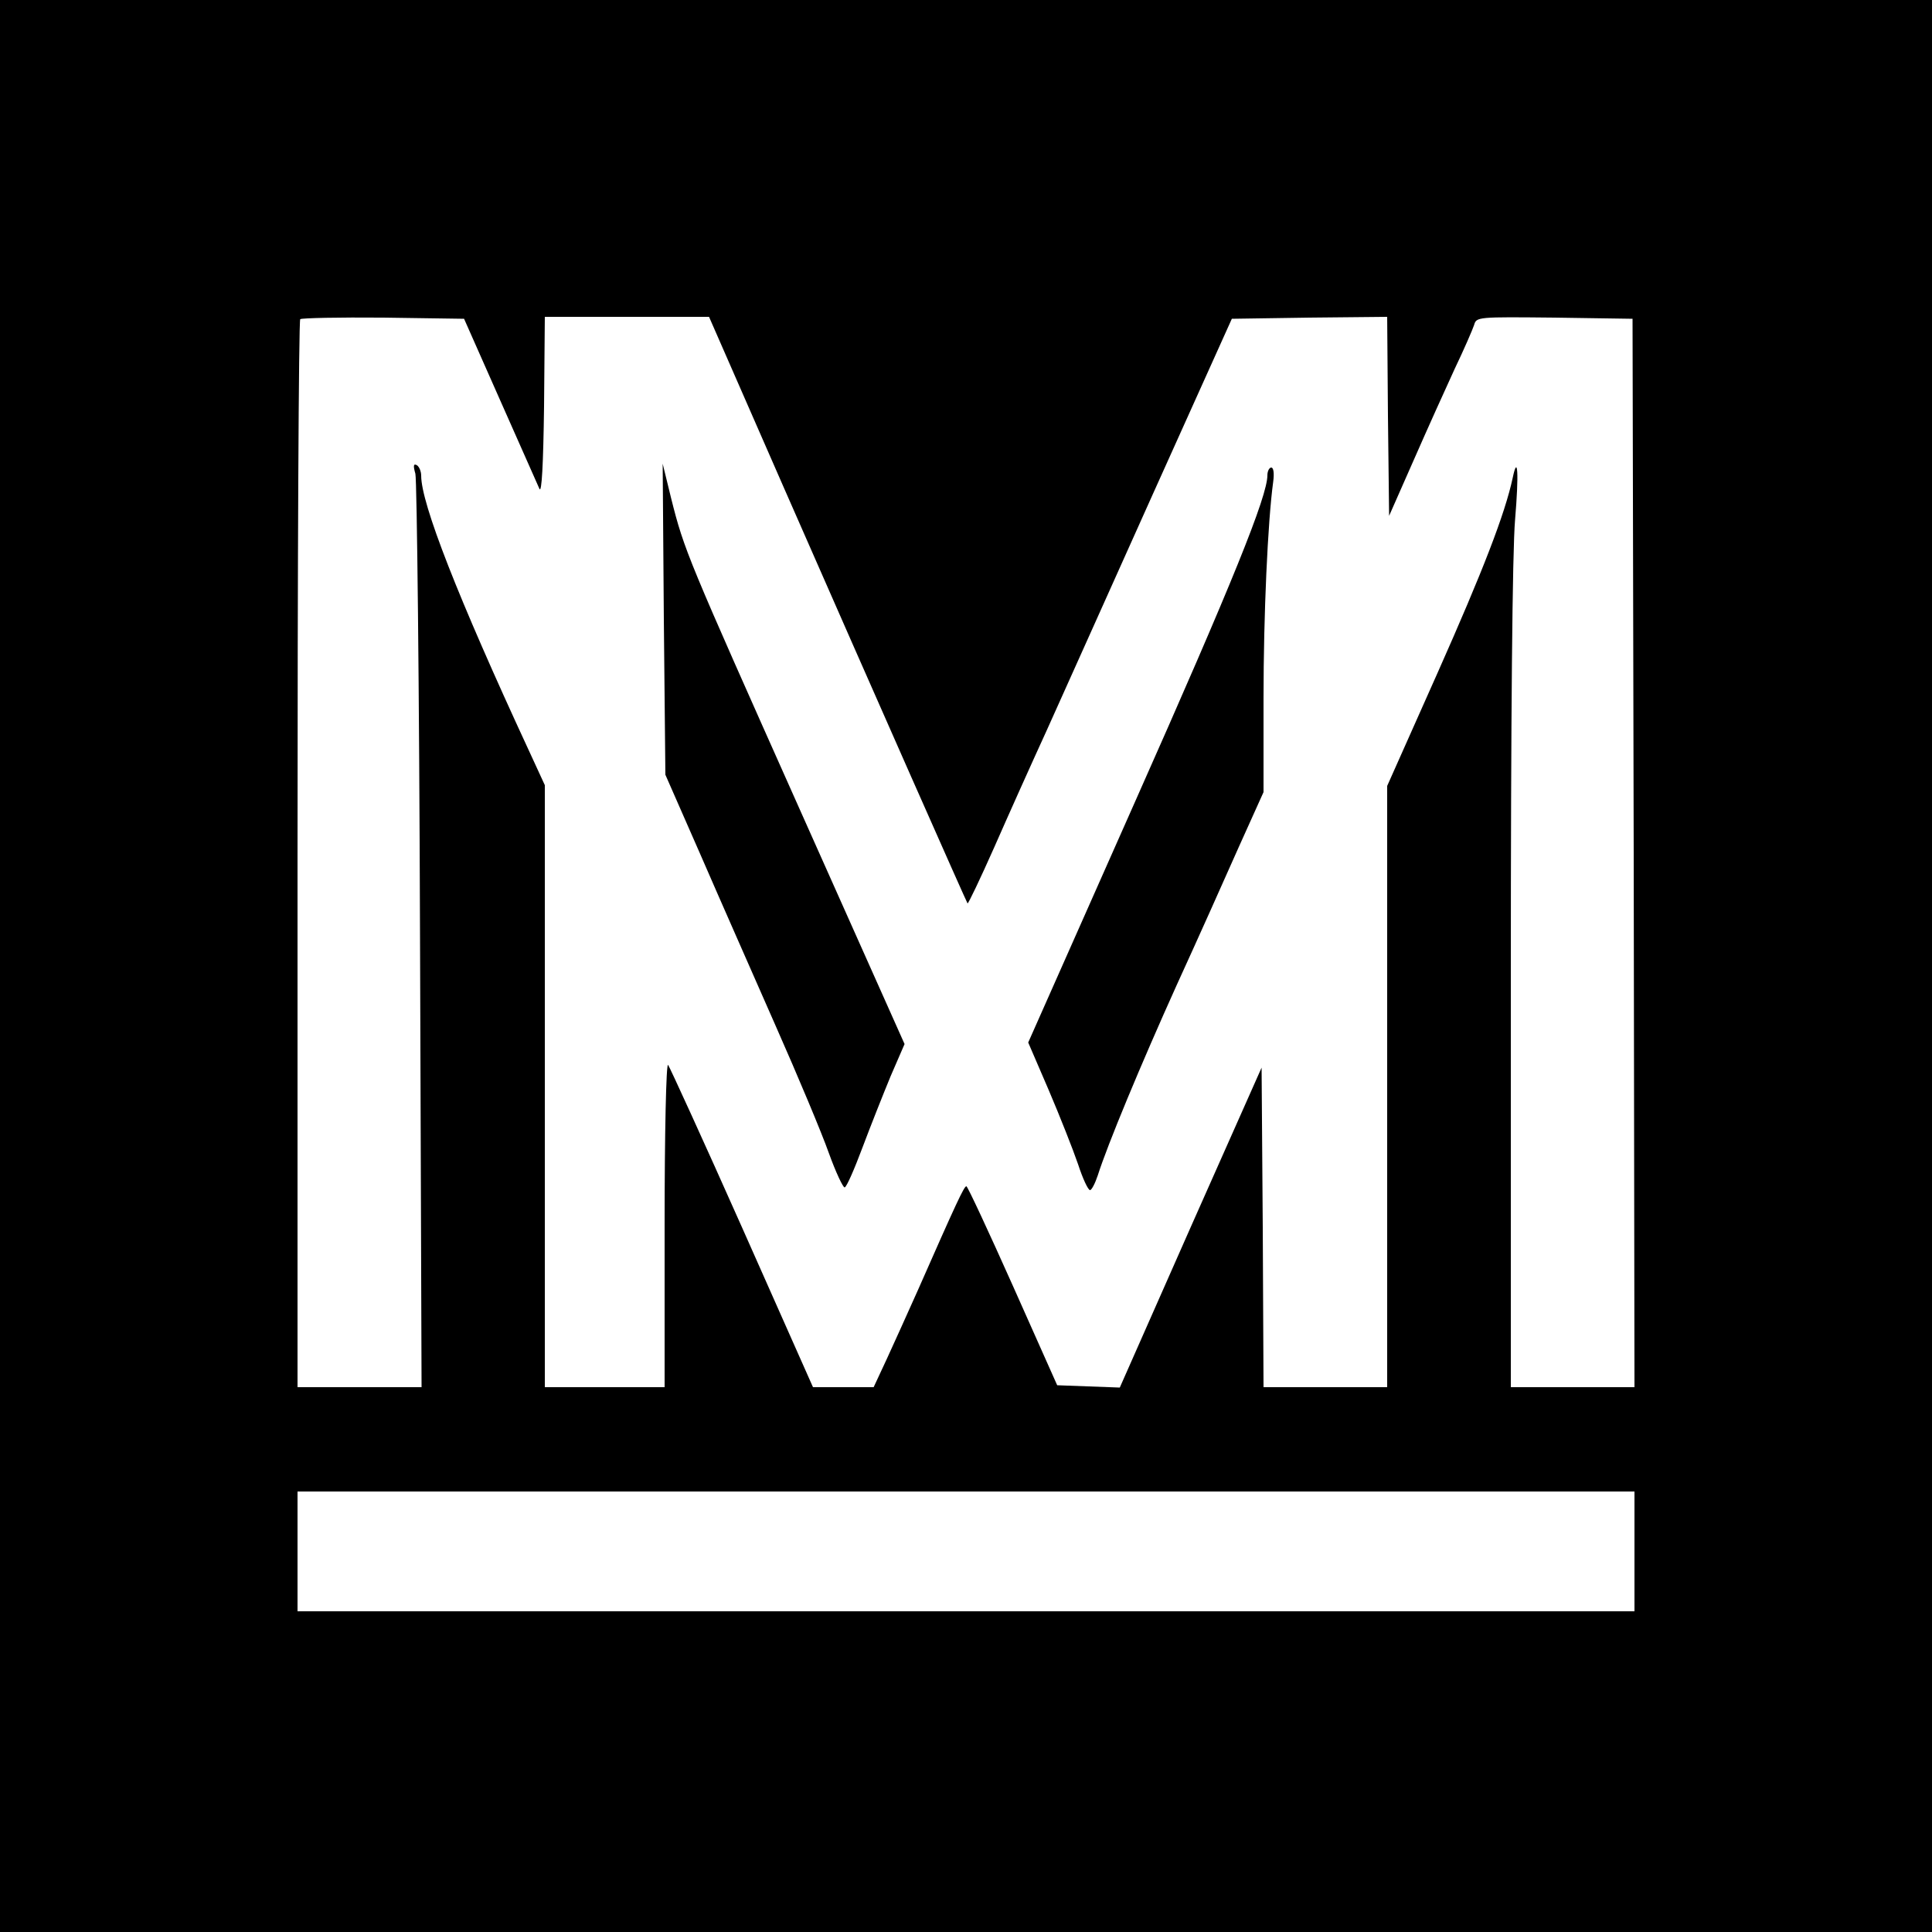
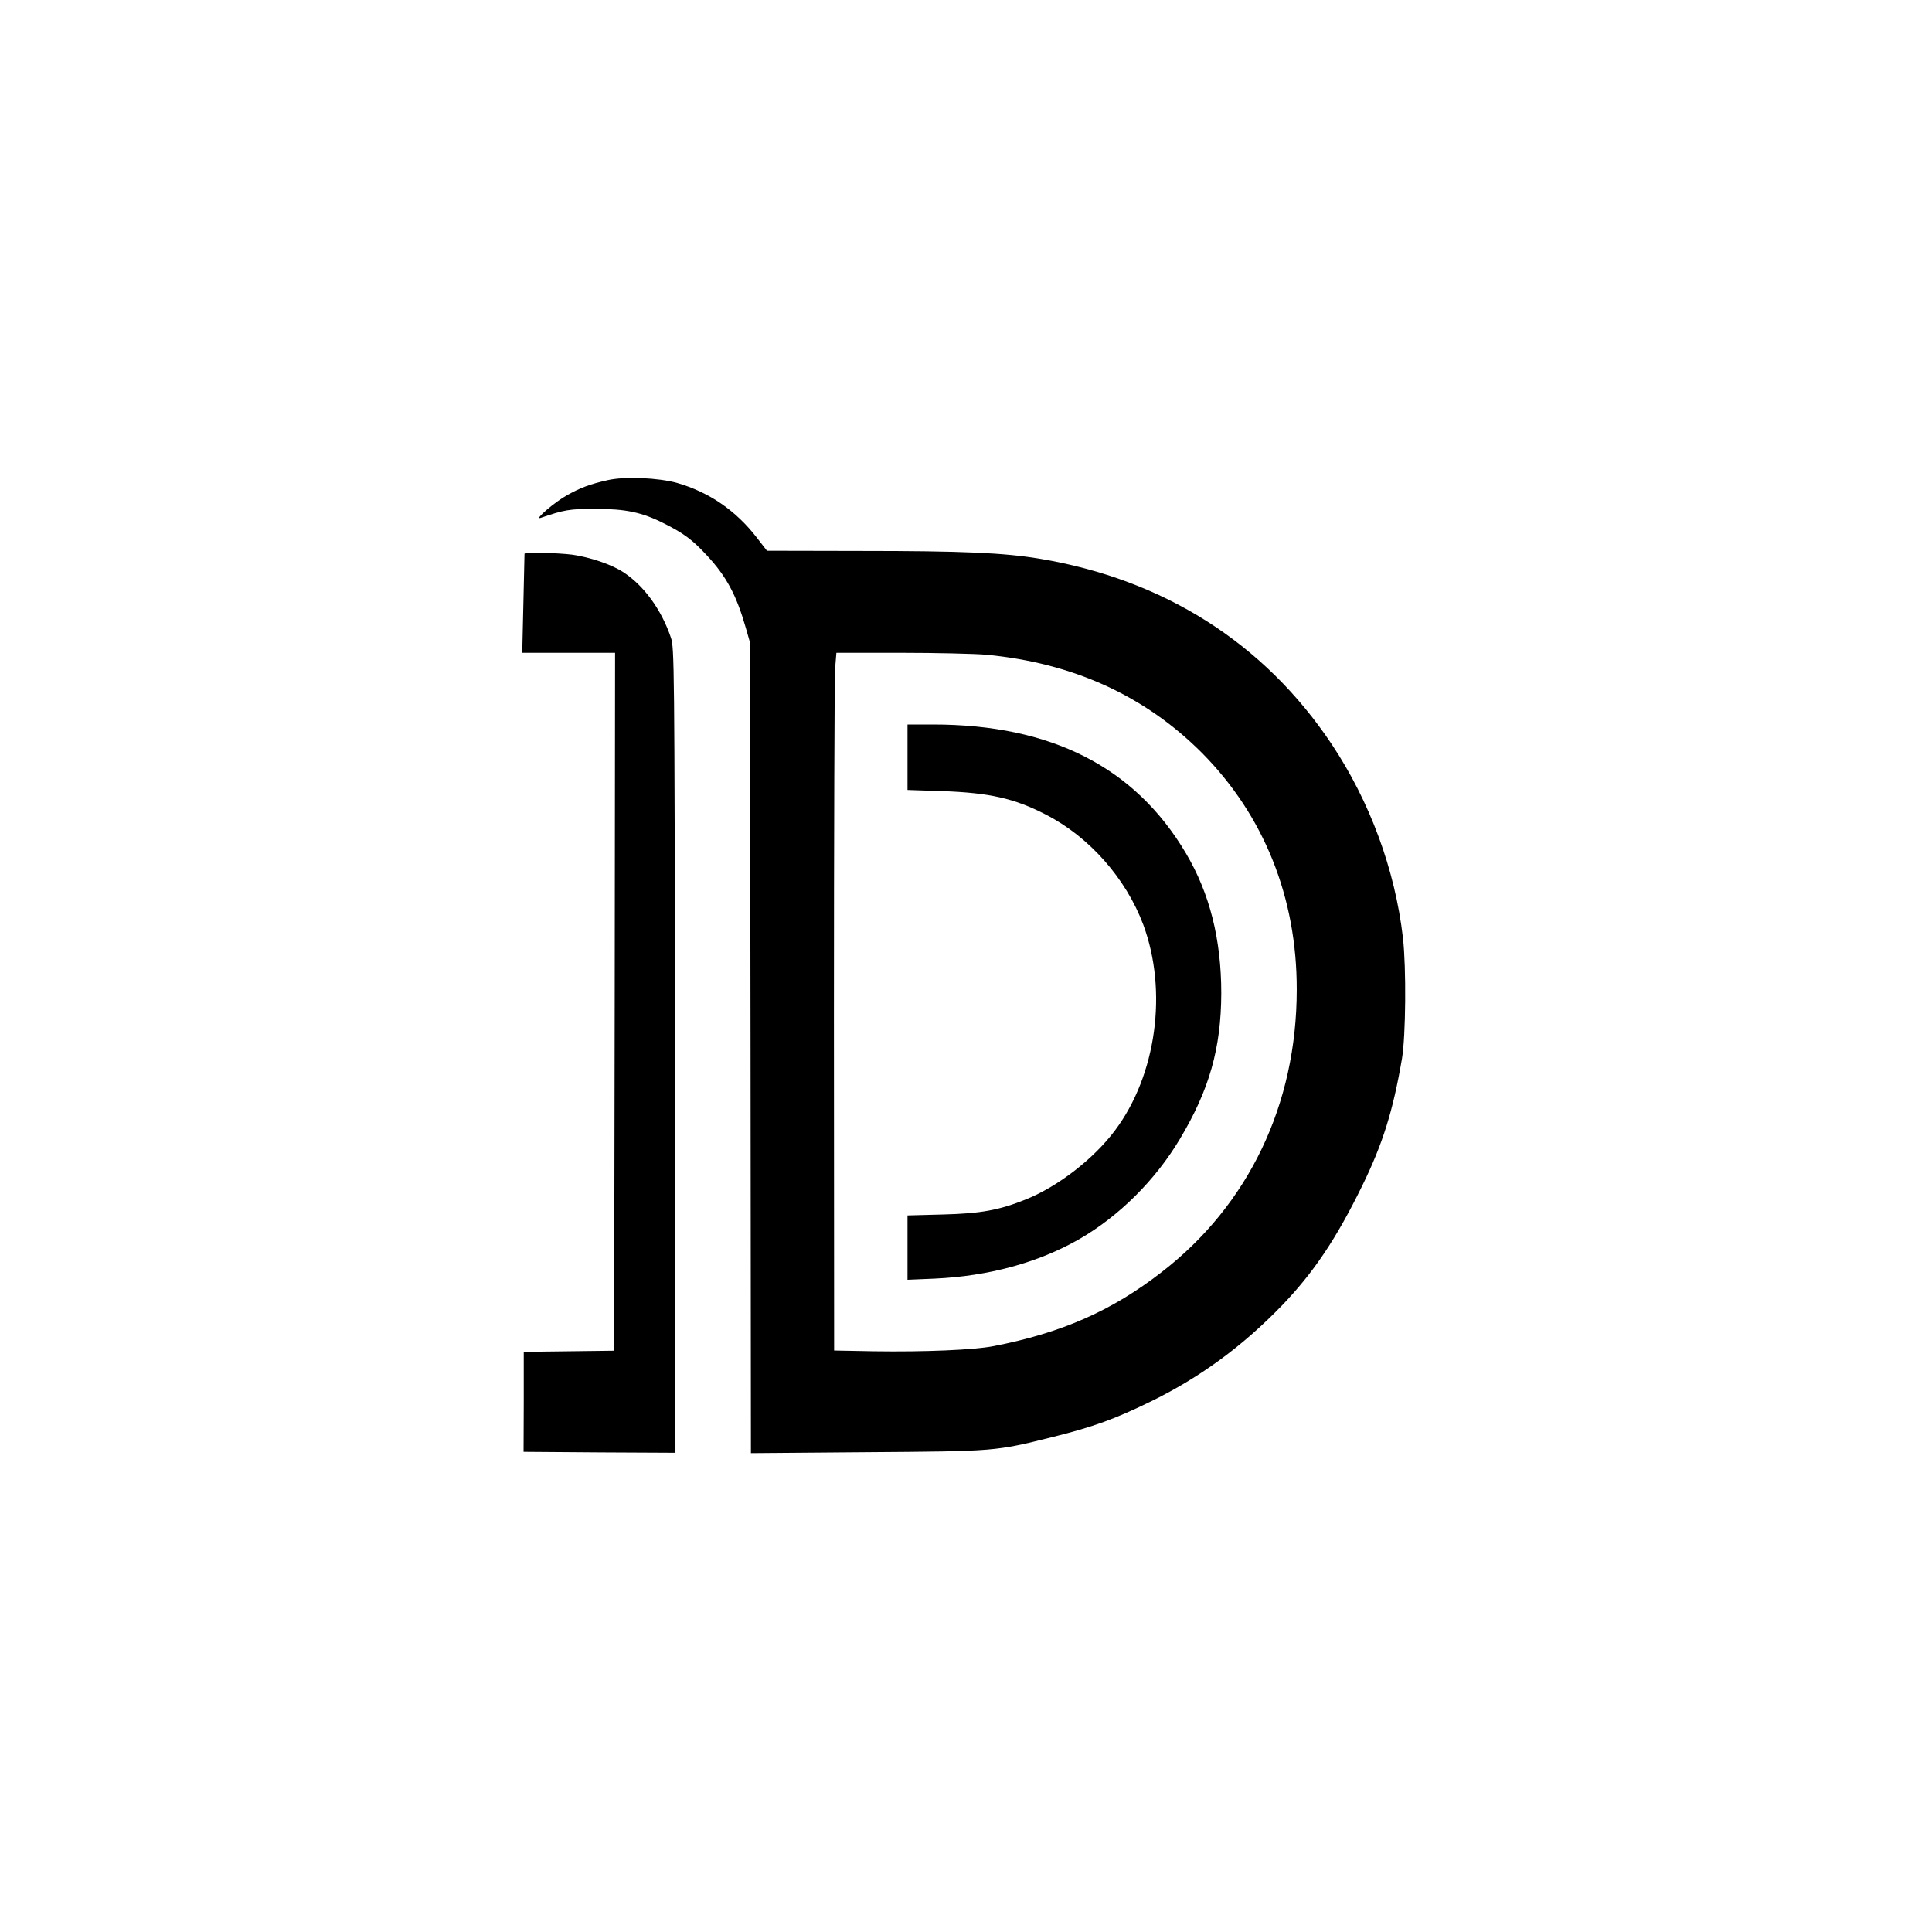
- <svg xmlns="http://www.w3.org/2000/svg" version="1.0" width="500pt" height="500pt" viewBox="0 0 500 500" preserveAspectRatio="xMidYMid meet">
-   <g transform="translate(0,500) scale(0.1,-0.1)" fill="#000000" stroke="none">
-     <path d="M0 2500 l0 -2500 2500 0 2500 0 0 2500 0 2500 -2500 0 -2500 0 0 -2500z m1294 1465 c51 -115 97 -219 102 -230 6 -13 10 63 12 213 l2 232 213 0 212 0 194 -443 c248 -565 472 -1071 475 -1075 2 -1 33 64 69 145 36 82 97 218 136 303 38 85 162 360 274 610 l205 455 201 3 201 2 2 -257 3 -258 64 145 c35 80 83 186 106 236 24 50 46 101 50 113 6 21 9 21 208 19 l202 -3 3 -1382 2 -1383 -160 0 -160 0 0 1059 c0 675 4 1106 11 1186 10 120 7 171 -6 109 -20 -94 -78 -243 -194 -504 l-131 -294 0 -778 0 -778 -160 0 -160 0 -2 414 -3 413 -184 -414 -183 -414 -81 3 -81 3 -115 258 c-63 141 -117 257 -120 257 -6 0 -26 -43 -126 -270 -26 -58 -62 -138 -80 -177 l-34 -73 -78 0 -79 0 -183 412 c-101 227 -188 417 -192 422 -5 6 -9 -178 -9 -412 l0 -422 -155 0 -155 0 0 779 0 779 -41 89 c-185 399 -279 640 -279 712 0 11 -5 23 -11 27 -9 5 -10 -1 -4 -22 4 -16 10 -554 12 -1196 l4 -1168 -160 0 -161 0 0 1378 c0 758 3 1382 7 1386 4 3 101 5 215 4 l209 -3 93 -210z m2936 -2980 l0 -155 -1730 0 -1730 0 0 155 0 155 1730 0 1730 0 0 -155z" />
-     <path d="M1718 3397 l4 -402 90 -205 c49 -113 137 -312 195 -444 58 -131 120 -279 138 -330 18 -50 37 -90 41 -89 5 1 25 47 46 103 21 56 54 139 73 185 l36 83 -272 609 c-291 652 -298 668 -332 803 l-22 90 3 -403z" />
-     <path d="M3280 3770 c0 -54 -90 -277 -343 -846 l-276 -622 53 -123 c29 -68 63 -154 76 -192 12 -37 26 -67 31 -67 4 0 13 17 20 38 25 79 111 286 204 492 54 118 126 279 161 358 l64 142 0 243 c0 217 11 458 25 560 3 22 1 37 -5 37 -5 0 -10 -9 -10 -20z" />
+ <svg xmlns="http://www.w3.org/2000/svg" version="1.0" width="1024pt" height="1024pt" viewBox="0 0 1024 1024" preserveAspectRatio="xMidYMid meet">
+   <g transform="translate(0,1024) scale(0.1,-0.1)" fill="#000000" stroke="none">
+     <path d="M3220 7695 c-93 -21 -144 -40 -215 -80 -64 -35 -177 -132 -140 -120 125 43 153 48 290 48 161 0 248 -18 366 -78 103 -52 148 -85 225 -168 105 -113 157 -211 207 -385 l22 -77 3 -2148 2 -2149 613 5 c685 5 680 4 988 81 213 53 329 95 525 191 258 127 481 291 689 506 167 174 287 352 425 634 109 223 163 395 211 675 20 121 23 479 5 639 -42 362 -175 722 -378 1027 -358 536 -889 873 -1549 983 -189 31 -404 41 -949 41 l-495 1 -55 71 c-110 142 -251 239 -420 288 -99 28 -279 36 -370 15z m2005 -925 c460 -43 843 -217 1146 -521 328 -331 503 -766 502 -1254 0 -609 -255 -1142 -718 -1499 -263 -204 -529 -321 -890 -391 -103 -20 -365 -31 -632 -27 l-212 4 -1 1763 c0 969 3 1801 6 1849 l7 86 341 0 c188 0 391 -5 451 -10z" />
+     <path d="M4810 6226 l0 -173 183 -6 c251 -9 383 -38 551 -125 230 -118 424 -338 516 -584 130 -352 69 -797 -150 -1089 -112 -150 -300 -296 -470 -365 -143 -58 -241 -76 -442 -81 l-188 -5 0 -171 0 -170 143 6 c287 13 550 85 765 208 213 122 406 315 535 531 157 262 219 482 220 773 0 286 -61 529 -187 742 -270 457 -714 683 -1341 683 l-135 0 0 -174z" />
+     <path d="M2780 7305 c0 -3 -3 -122 -6 -265 l-6 -260 246 0 246 0 -2 -1850 -3 -1849 -239 -3 -240 -3 0 -265 -1 -265 403 -3 402 -2 -2 2132 c-3 2050 -4 2135 -22 2188 -50 149 -145 279 -255 349 -62 40 -172 77 -267 91 -78 10 -254 14 -254 5z" />
  </g>
</svg>
